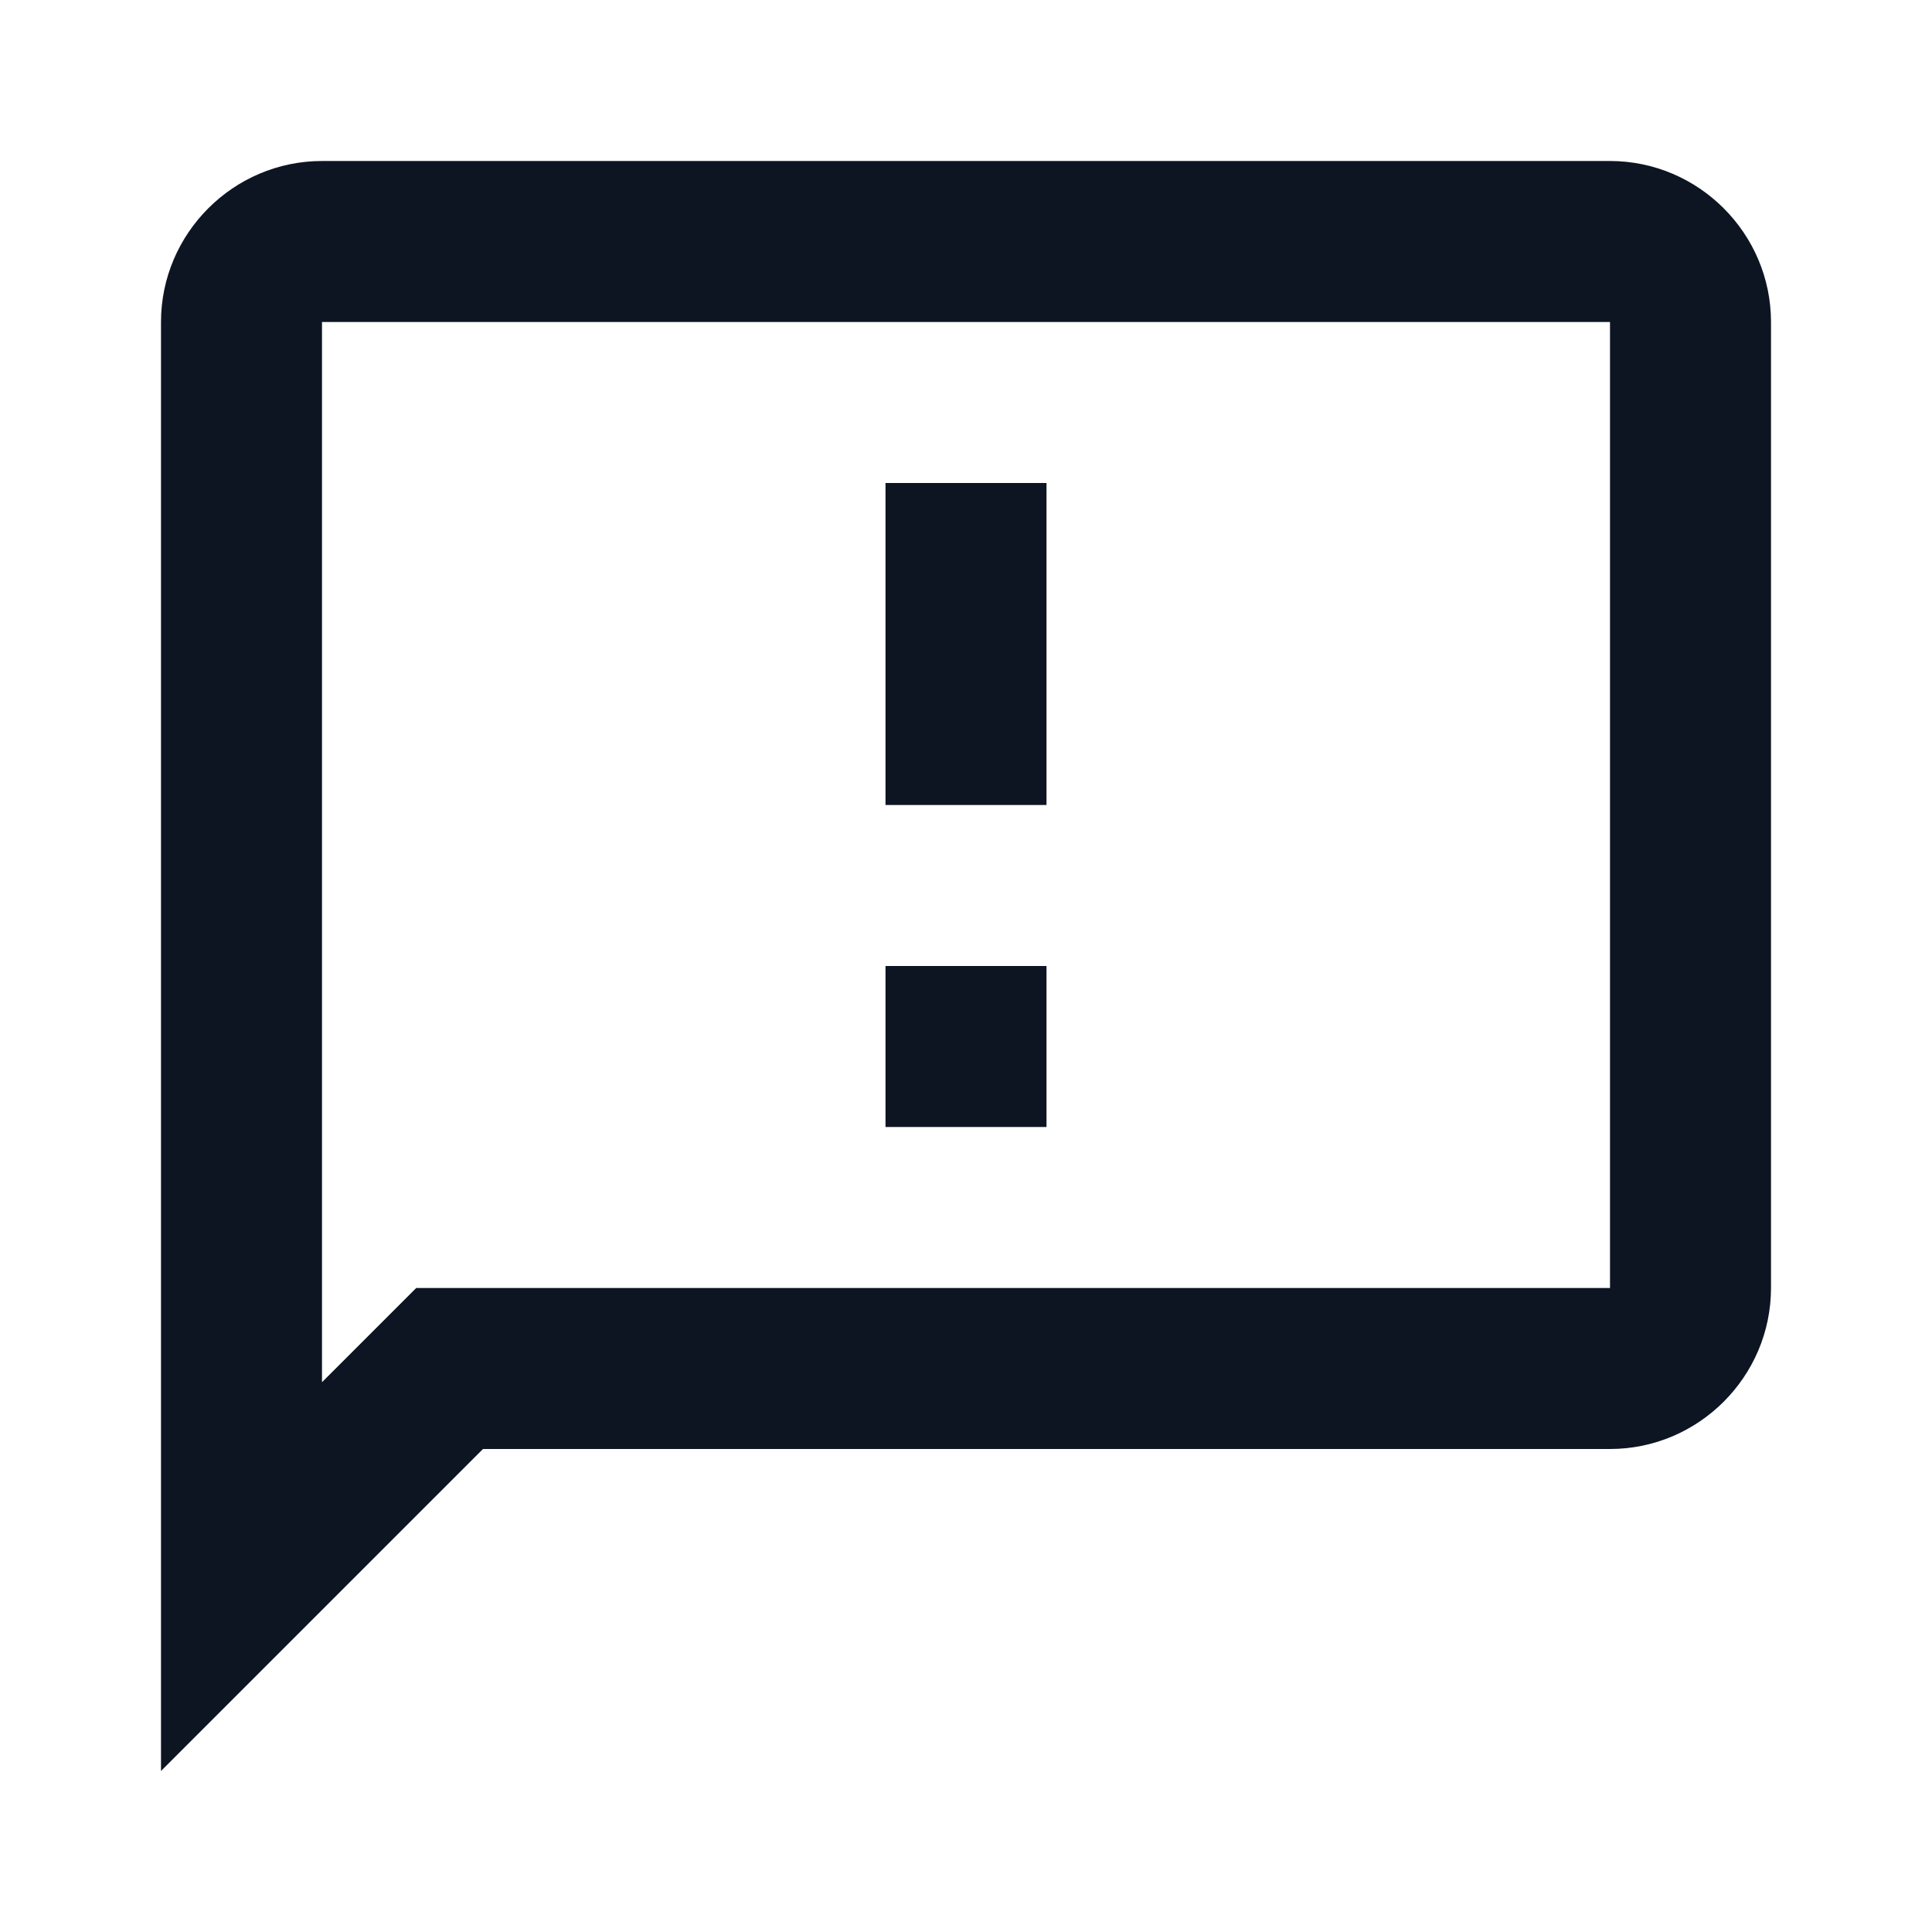
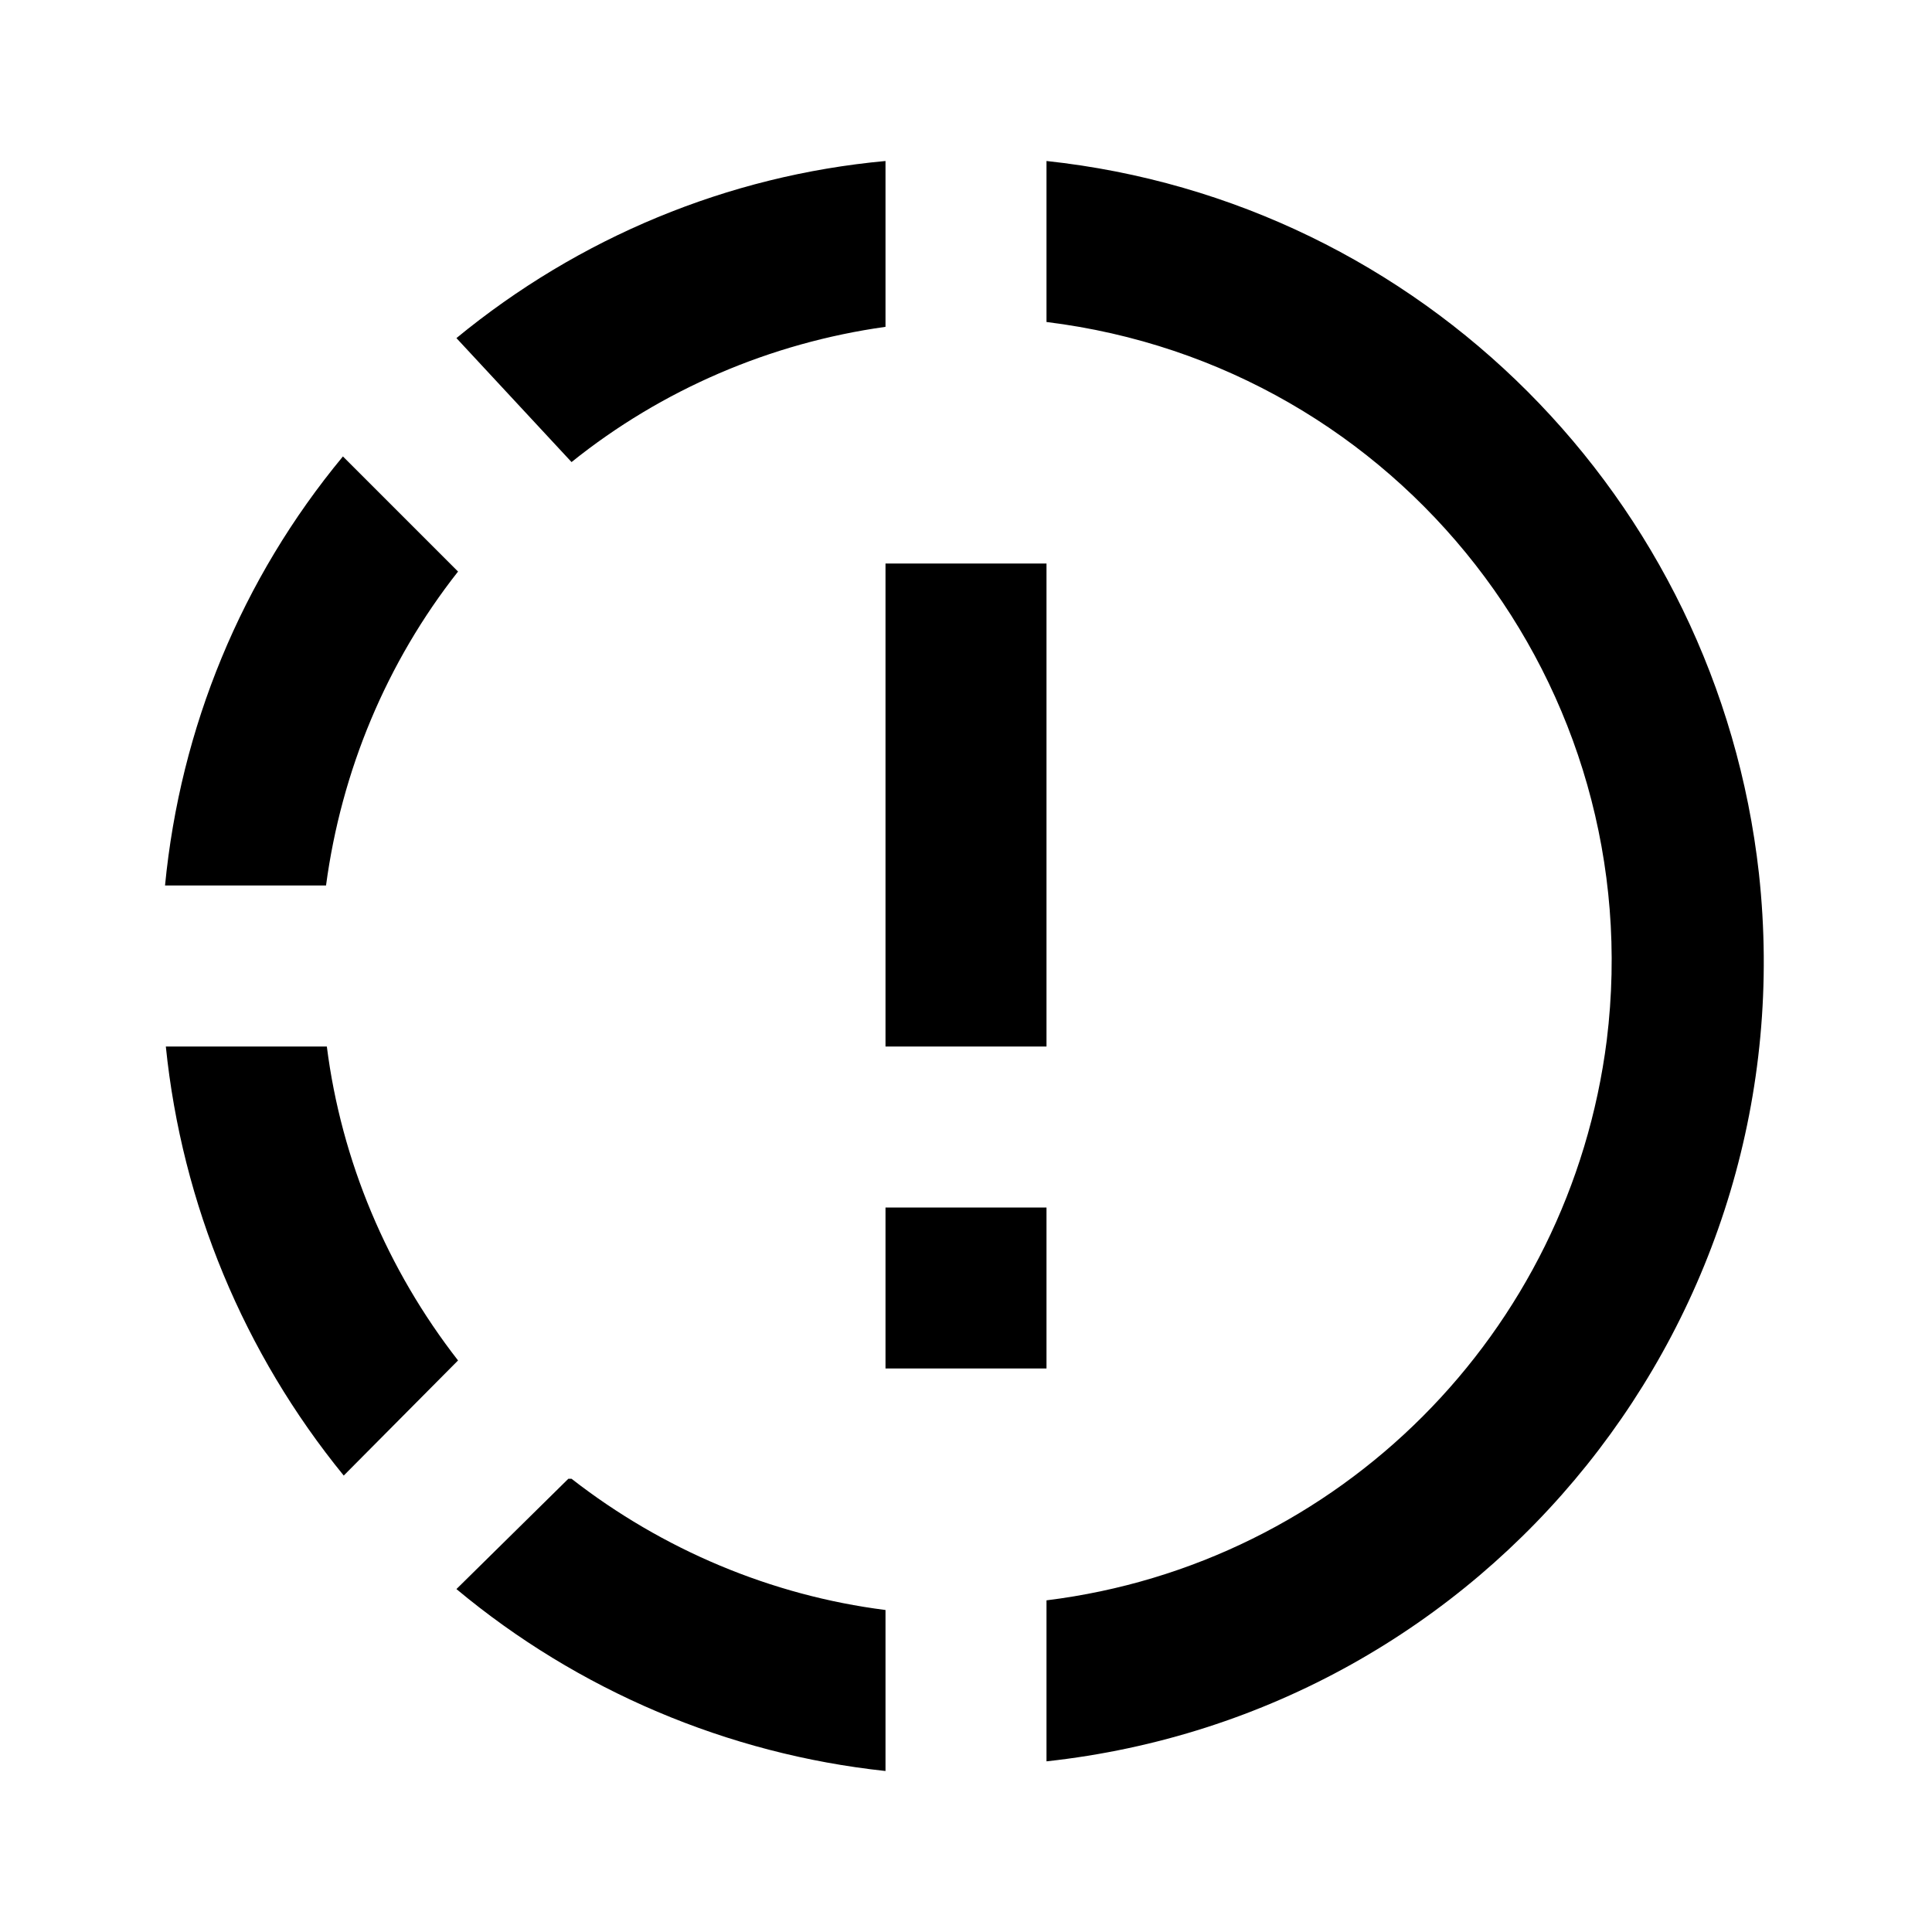
- <svg xmlns="http://www.w3.org/2000/svg" width="24" height="24" preserveAspectRatio="xMidYMid meet" viewBox="0 0 24 24" style="-ms-transform: rotate(360deg); -webkit-transform: rotate(360deg); transform: rotate(360deg);">
-   <path d="M20 2H4c-1.1 0-2 .9-2 2v18l4-4h14c1.1 0 2-.9 2-2V4c0-1.1-.9-2-2-2zm0 14H5.17L4 17.17V4h16v12zm-9-4h2v2h-2zm0-6h2v4h-2z" fill="#0D1523" />
+ <svg xmlns="http://www.w3.org/2000/svg" fill="currentColor" viewBox="0 0 24 24">
+   <path d="M13,2V4C17.39,4.54 20.5,8.53 19.96,12.92C19.5,16.56 16.64,19.43 13,19.88V21.88C18.5,21.28 22.45,16.34 21.85,10.85C21.33,6.19 17.66,2.5 13,2M11,2C9.04,2.18 7.19,2.95 5.67,4.2L7.1,5.74C8.22,4.84 9.57,4.26 11,4.06V2.06M4.26,5.67C3,7.19 2.24,9.04 2.05,11H4.05C4.24,9.58 4.8,8.23 5.69,7.1L4.26,5.67M2.06,13C2.26,14.96 3.03,16.81 4.27,18.33L5.69,16.9C4.81,15.77 4.24,14.42 4.06,13H2.06M7.06,18.37L5.67,19.74C7.18,21 9.04,21.79 11,22V20C9.58,19.82 8.23,19.25 7.1,18.37H7.06M13,13V7H11V13H13M13,17V15H11V17H13Z" />
</svg>
